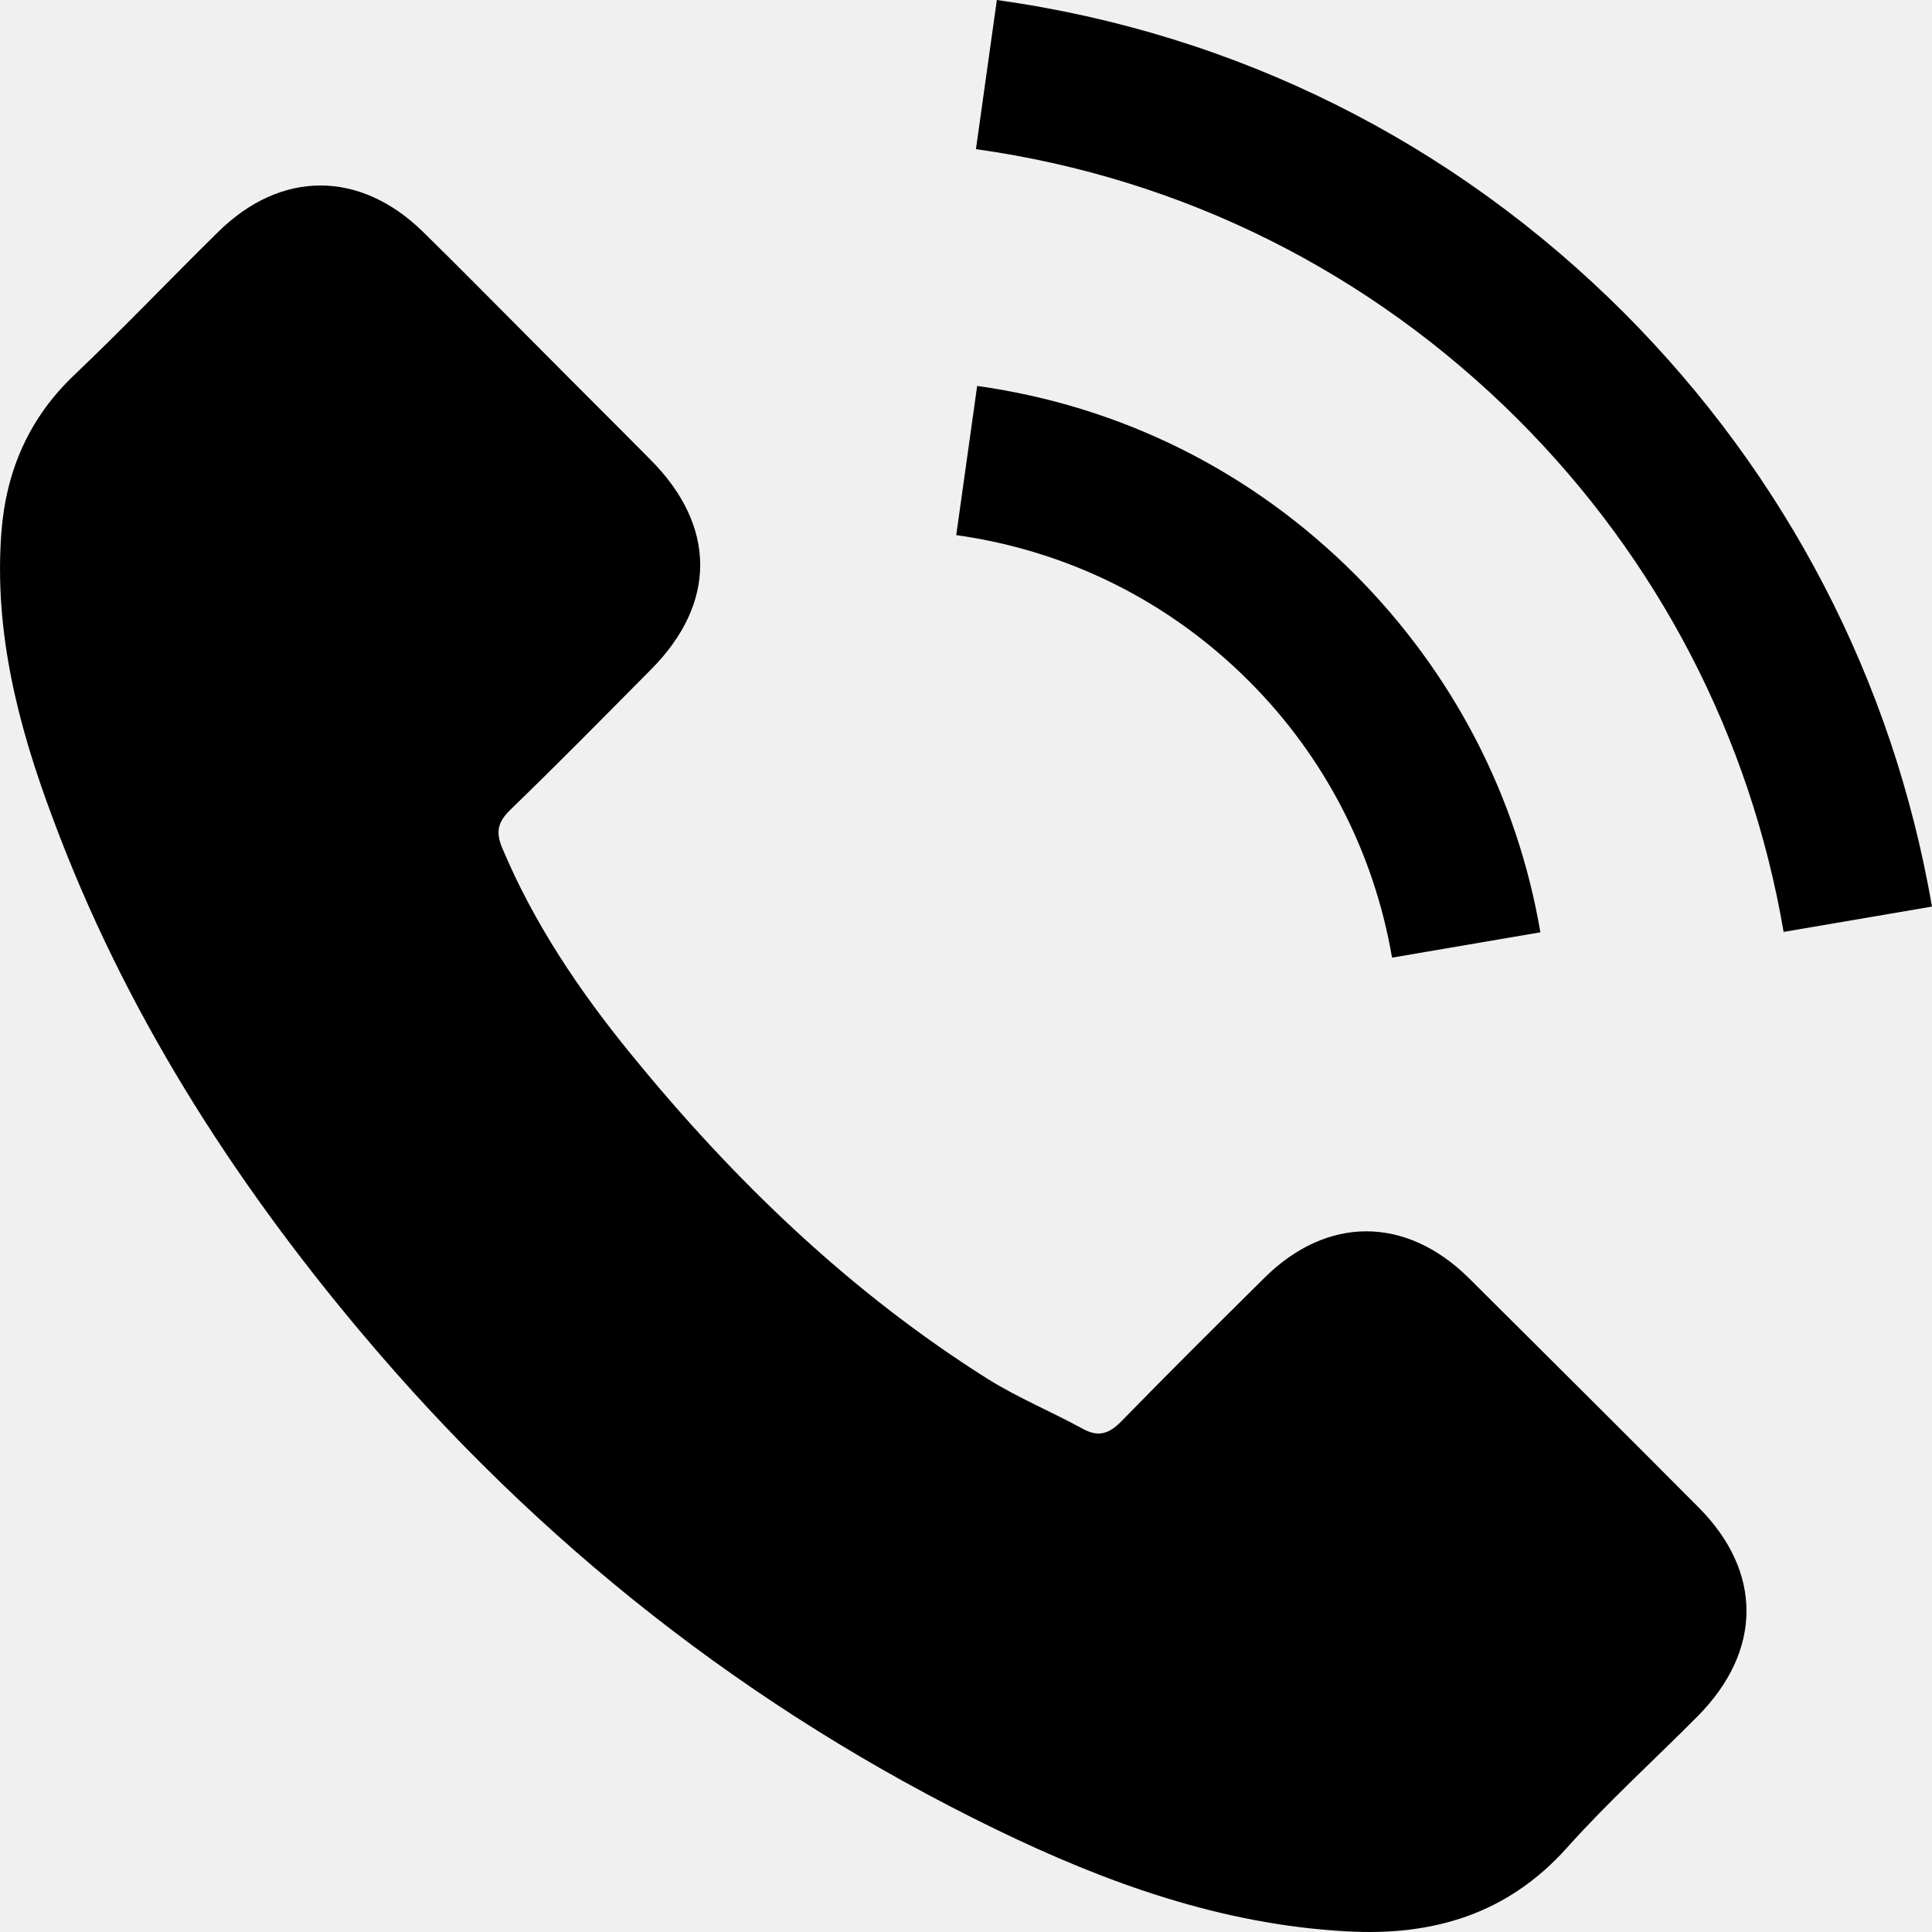
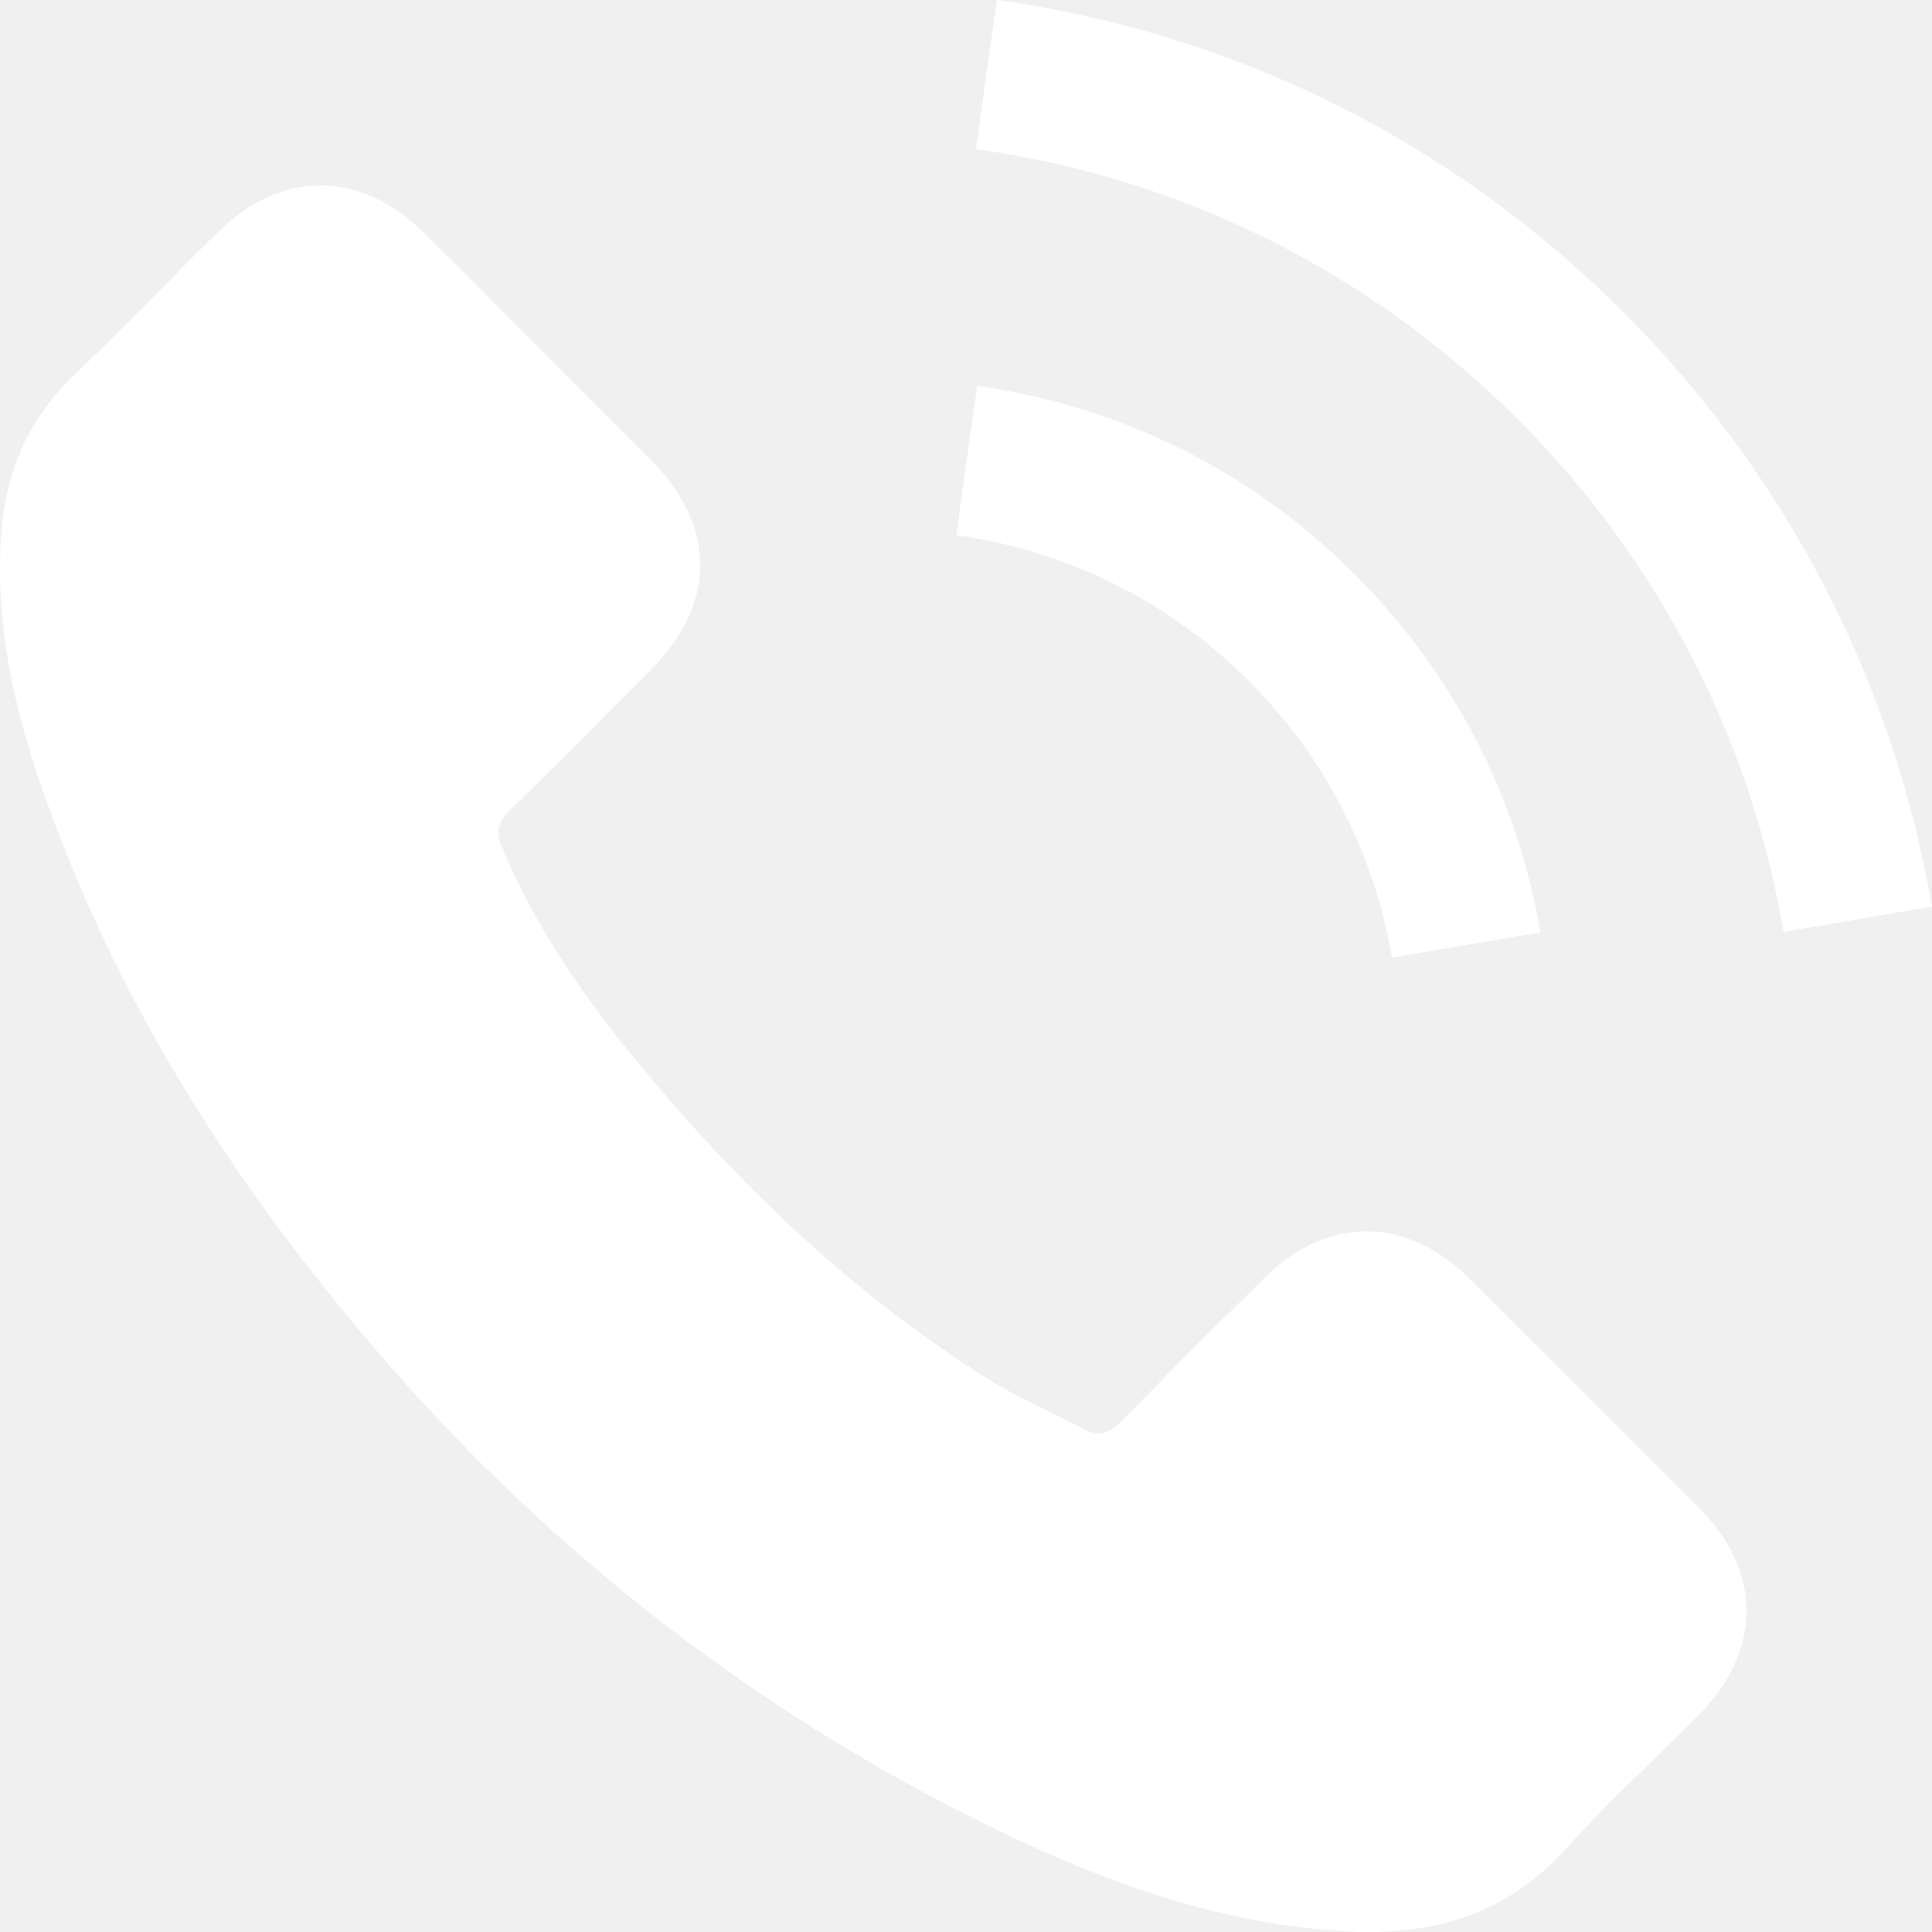
- <svg xmlns="http://www.w3.org/2000/svg" version="1.1" id="Capa_1" x="0px" y="0px" viewBox="0 0 480.56 480.56" style="enable-background:new 0 0 480.56 480.56;" xml:space="preserve">
+ <svg xmlns="http://www.w3.org/2000/svg" version="1.1" id="Capa_1" x="0px" y="0px" viewBox="0 0 480.56 480.56" style="fill: #ffffff" xml:space="preserve">
  <g>
    <g>
      <path d="M365.354,317.9c-15.7-15.5-35.3-15.5-50.9,0c-11.9,11.8-23.8,23.6-35.5,35.6c-3.2,3.3-5.9,4-9.8,1.8    c-7.7-4.2-15.9-7.6-23.3-12.2c-34.5-21.7-63.4-49.6-89-81c-12.7-15.6-24-32.3-31.9-51.1c-1.6-3.8-1.3-6.3,1.8-9.4    c11.9-11.5,23.5-23.3,35.2-35.1c16.3-16.4,16.3-35.6-0.1-52.1c-9.3-9.4-18.6-18.6-27.9-28c-9.6-9.6-19.1-19.3-28.8-28.8    c-15.7-15.3-35.3-15.3-50.9,0.1c-12,11.8-23.5,23.9-35.7,35.5c-11.3,10.7-17,23.8-18.2,39.1c-1.9,24.9,4.2,48.4,12.8,71.3    c17.6,47.4,44.4,89.5,76.9,128.1c43.9,52.2,96.3,93.5,157.6,123.3c27.6,13.4,56.2,23.7,87.3,25.4c21.4,1.2,40-4.2,54.9-20.9    c10.2-11.4,21.7-21.8,32.5-32.7c16-16.2,16.1-35.8,0.2-51.8C403.554,355.9,384.454,336.9,365.354,317.9z" />
      <path d="M346.254,238.2l36.9-6.3c-5.8-33.9-21.8-64.6-46.1-89c-25.7-25.7-58.2-41.9-94-46.9l-5.2,37.1    c27.7,3.9,52.9,16.4,72.8,36.3C329.454,188.2,341.754,212,346.254,238.2z" />
      <path d="M403.954,77.8c-42.6-42.6-96.5-69.5-156-77.8l-5.2,37.1c51.4,7.2,98,30.5,134.8,67.2c34.9,34.9,57.8,79,66.1,127.5    l36.9-6.3C470.854,169.3,444.354,118.3,403.954,77.8z" />
    </g>
  </g>
  <g>
</g>
  <g>
</g>
  <g>
</g>
  <g>
</g>
  <g>
</g>
  <g>
</g>
  <g>
</g>
  <g>
</g>
  <g>
</g>
  <g>
</g>
  <g>
</g>
  <g>
</g>
  <g>
</g>
  <g>
</g>
  <g>
</g>
</svg>
